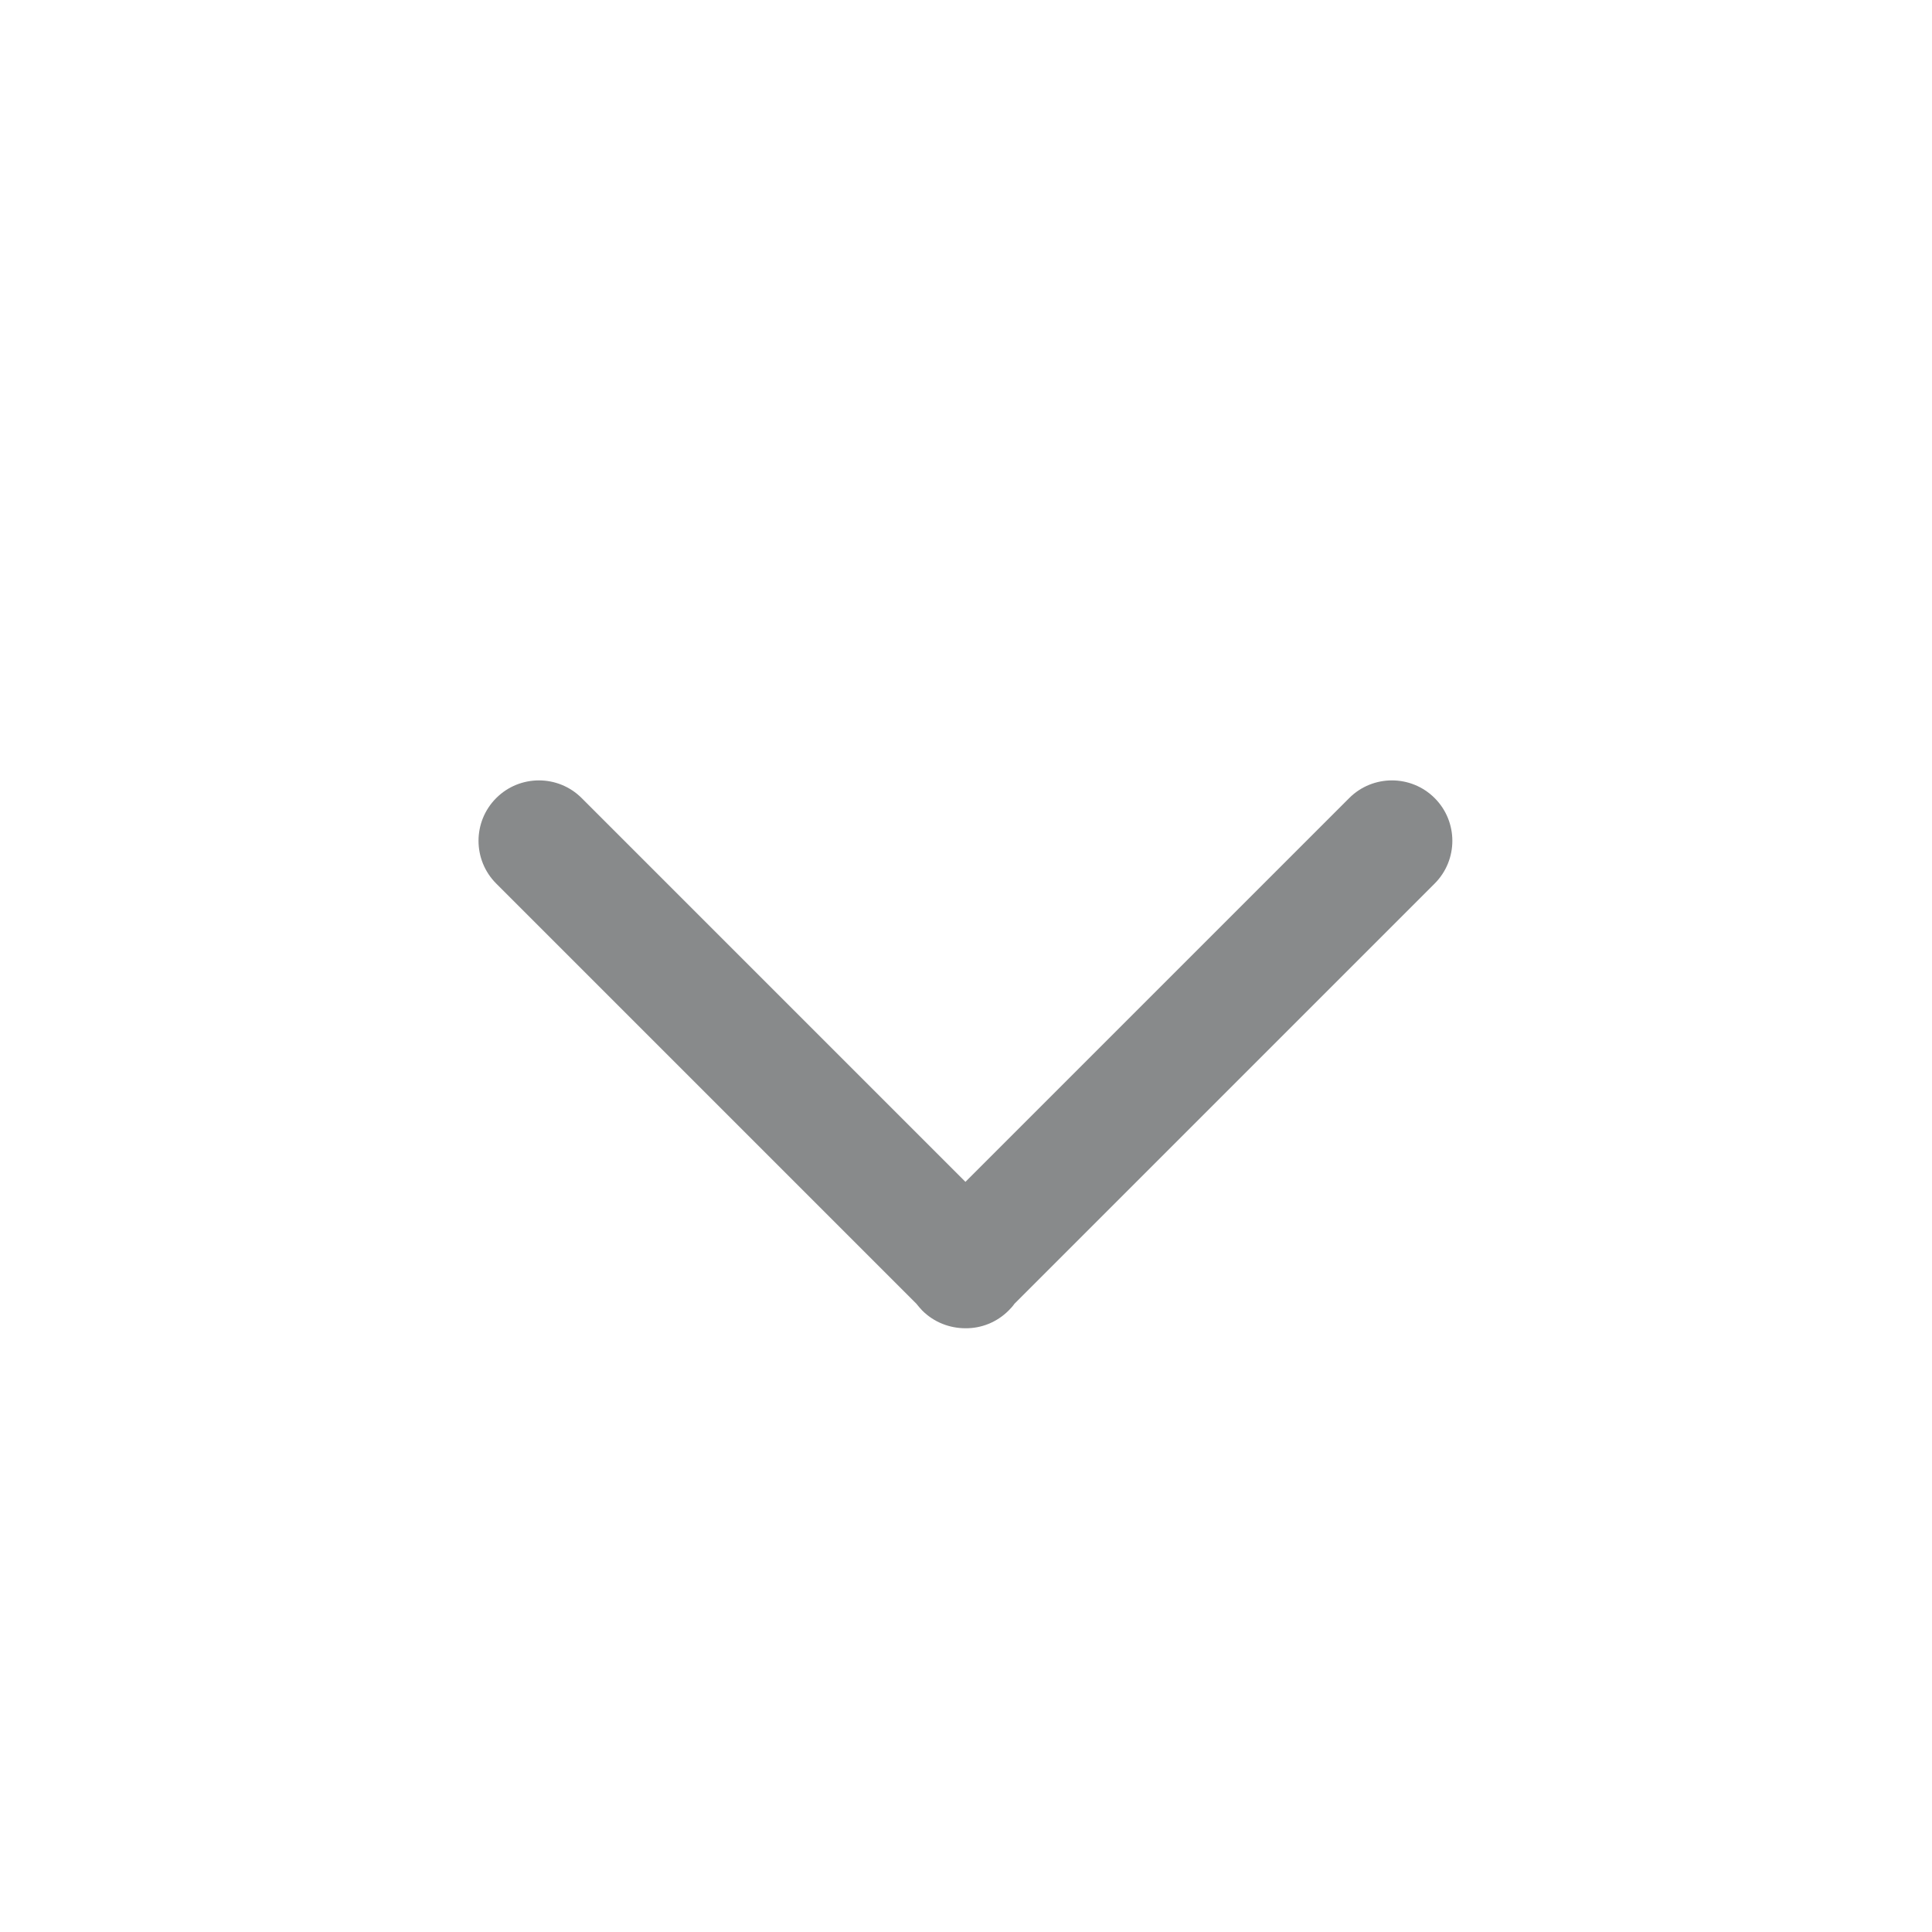
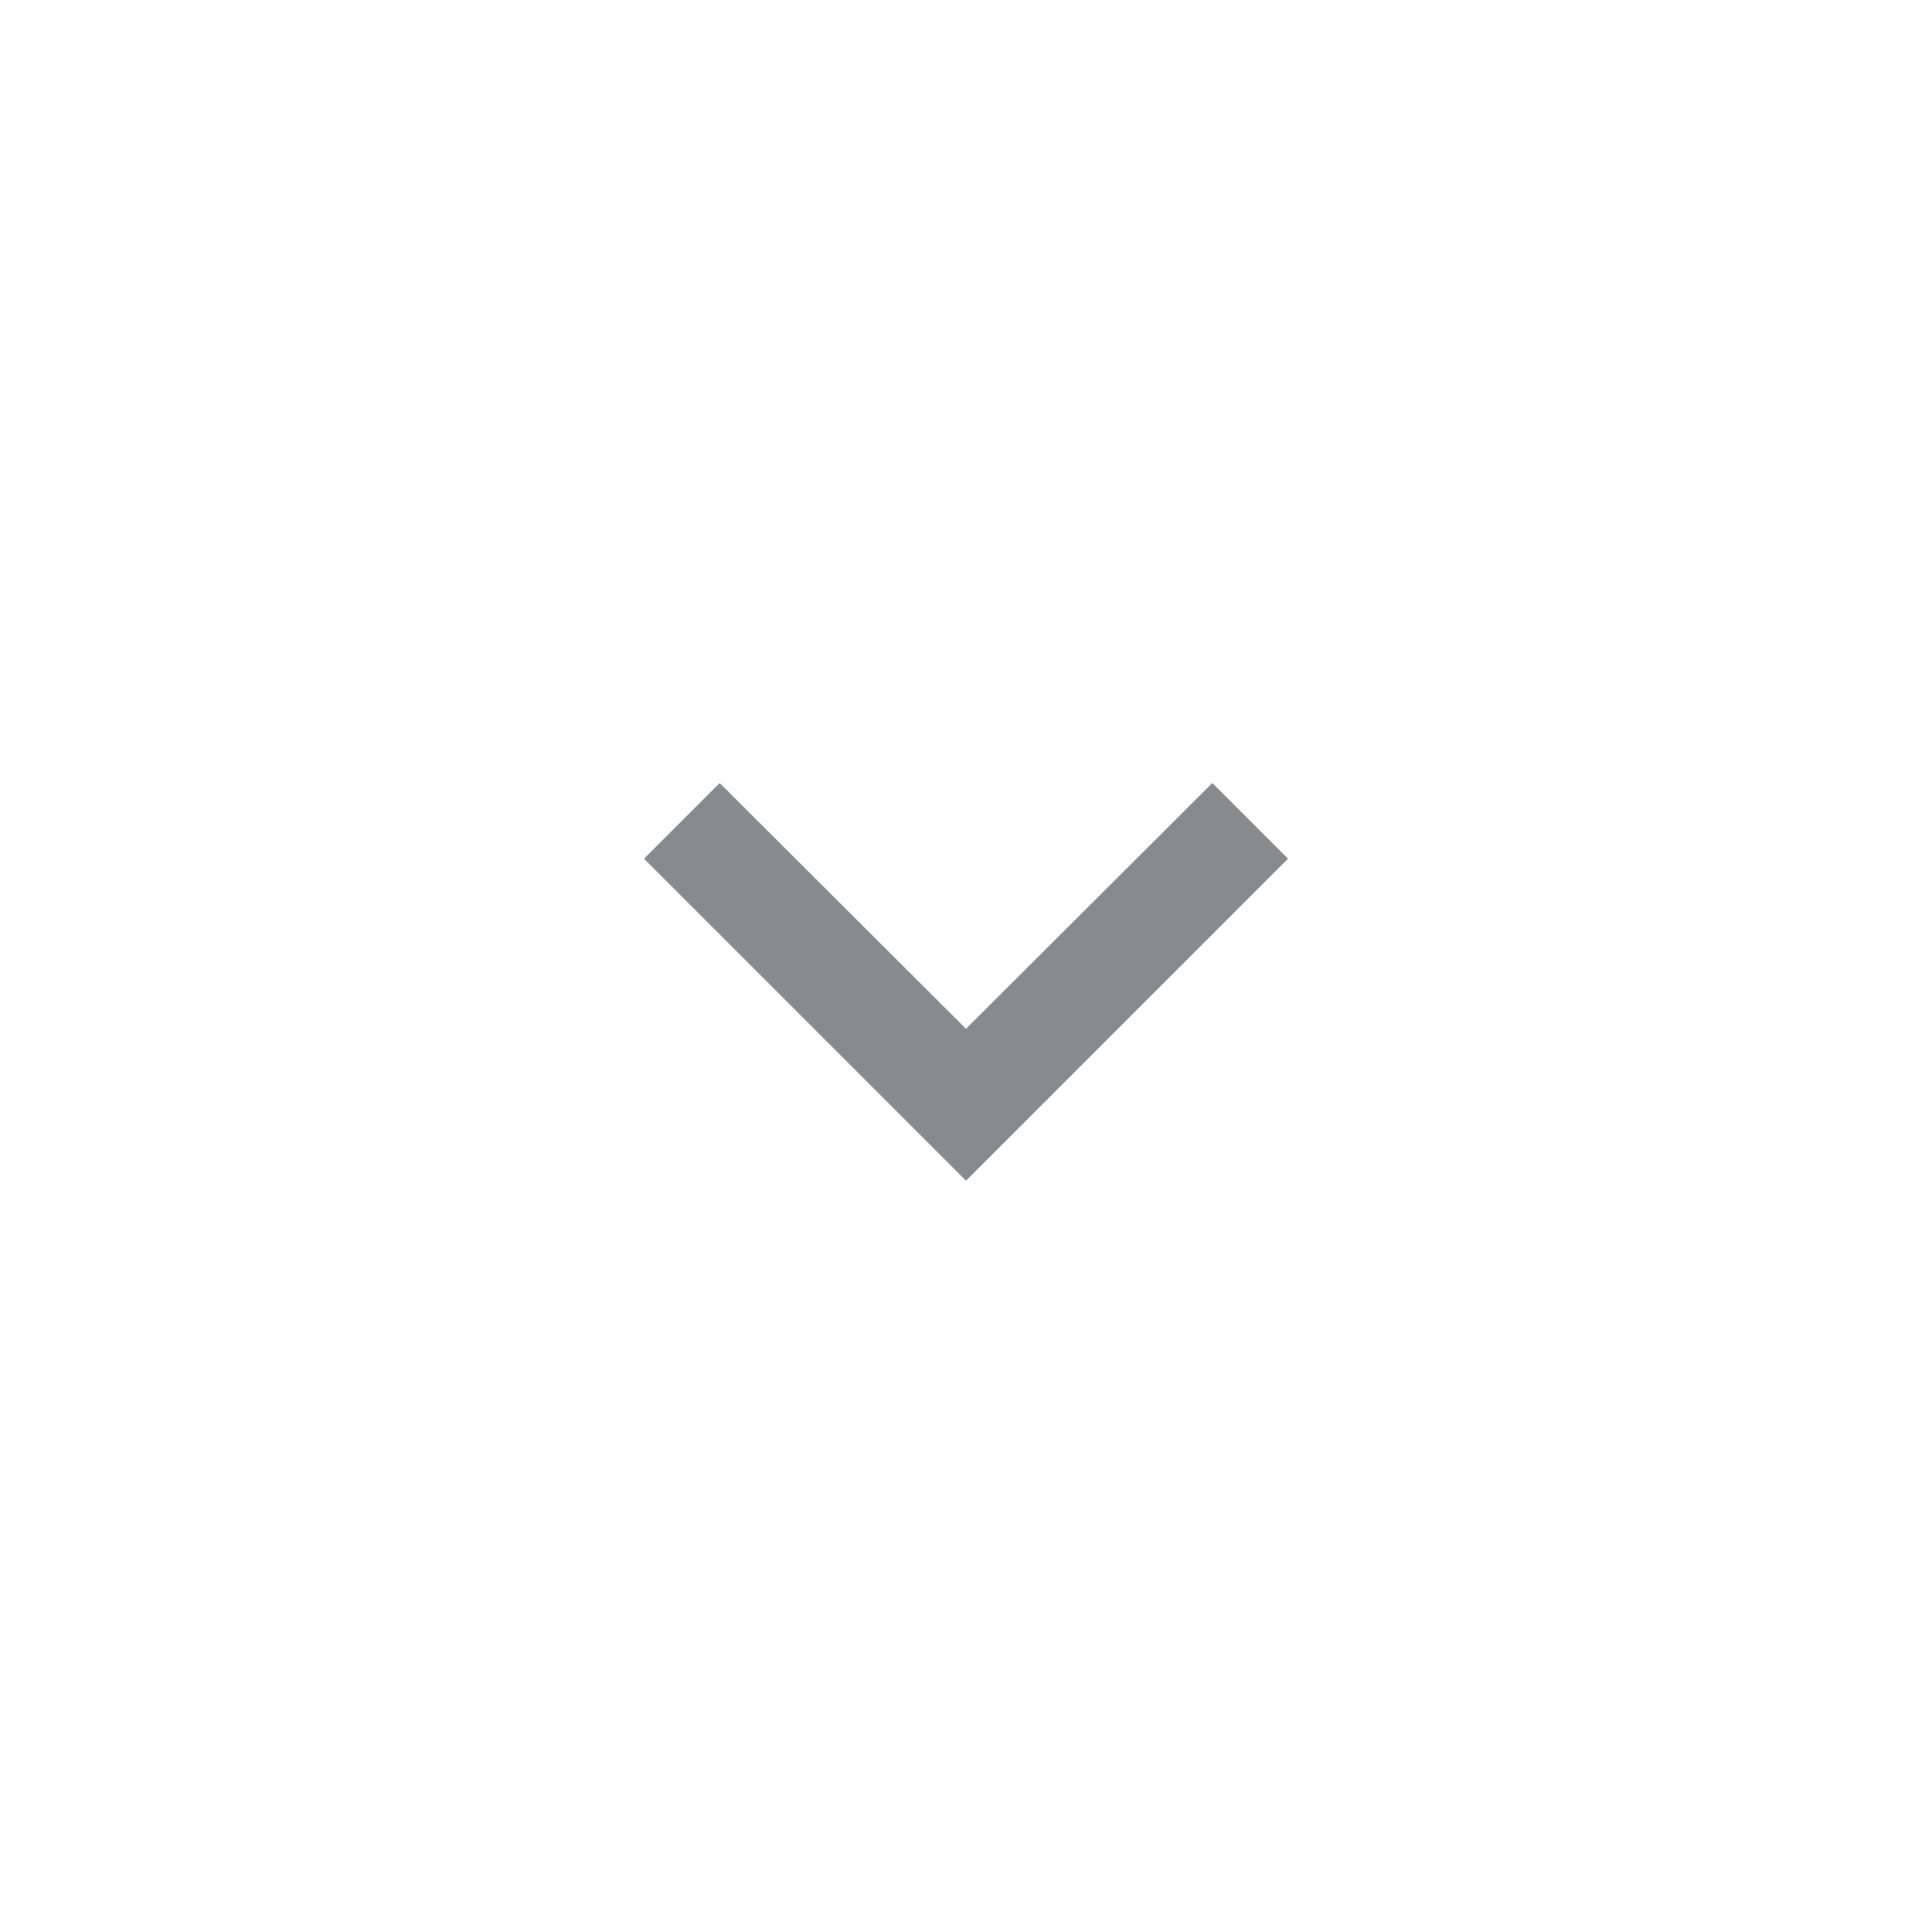
- <svg xmlns="http://www.w3.org/2000/svg" t="1573550080265" class="icon" viewBox="0 0 1024 1024" version="1.1" p-id="4699" width="16" height="16">
-   <defs>
-     <style type="text/css" />
-   </defs>
-   <path d="M715.1 423L511.7 626.4 308.3 423c-12.5-12.5-32.8-12.5-45.3 0s-12.5 32.8 0 45.3L485.7 691c0.9 1.2 2 2.4 3.1 3.6 6.3 6.3 14.6 9.4 22.9 9.4 8.3 0.1 16.6-3.1 22.9-9.4 1.1-1.1 2.2-2.3 3.1-3.6l222.7-222.7c12.5-12.5 12.5-32.8 0-45.3s-32.8-12.5-45.3 0z" p-id="4700" fill="#888A8B" />
+ <svg xmlns="http://www.w3.org/2000/svg" width="24px" height="24px" viewBox="0 0 24 24" version="1.1">
+   <g id="图标和组件" stroke="none" stroke-width="1" fill="none" fill-rule="evenodd">
+     <g id="所有图标" transform="translate(-216, -210)" fill="#888A8B">
+       <g id="编组-2" transform="translate(216, 210)">
+         <g id="ic_arrow_down_24px">
+           <g id="baseline-keyboard_arrow_down-24px">
+             <polygon id="Path" fill-rule="nonzero" points="8.94 9.727 12 12.78 15.06 9.727 16 10.667 12 14.667 8 10.667" />
+           </g>
+         </g>
+       </g>
+     </g>
+   </g>
</svg>
